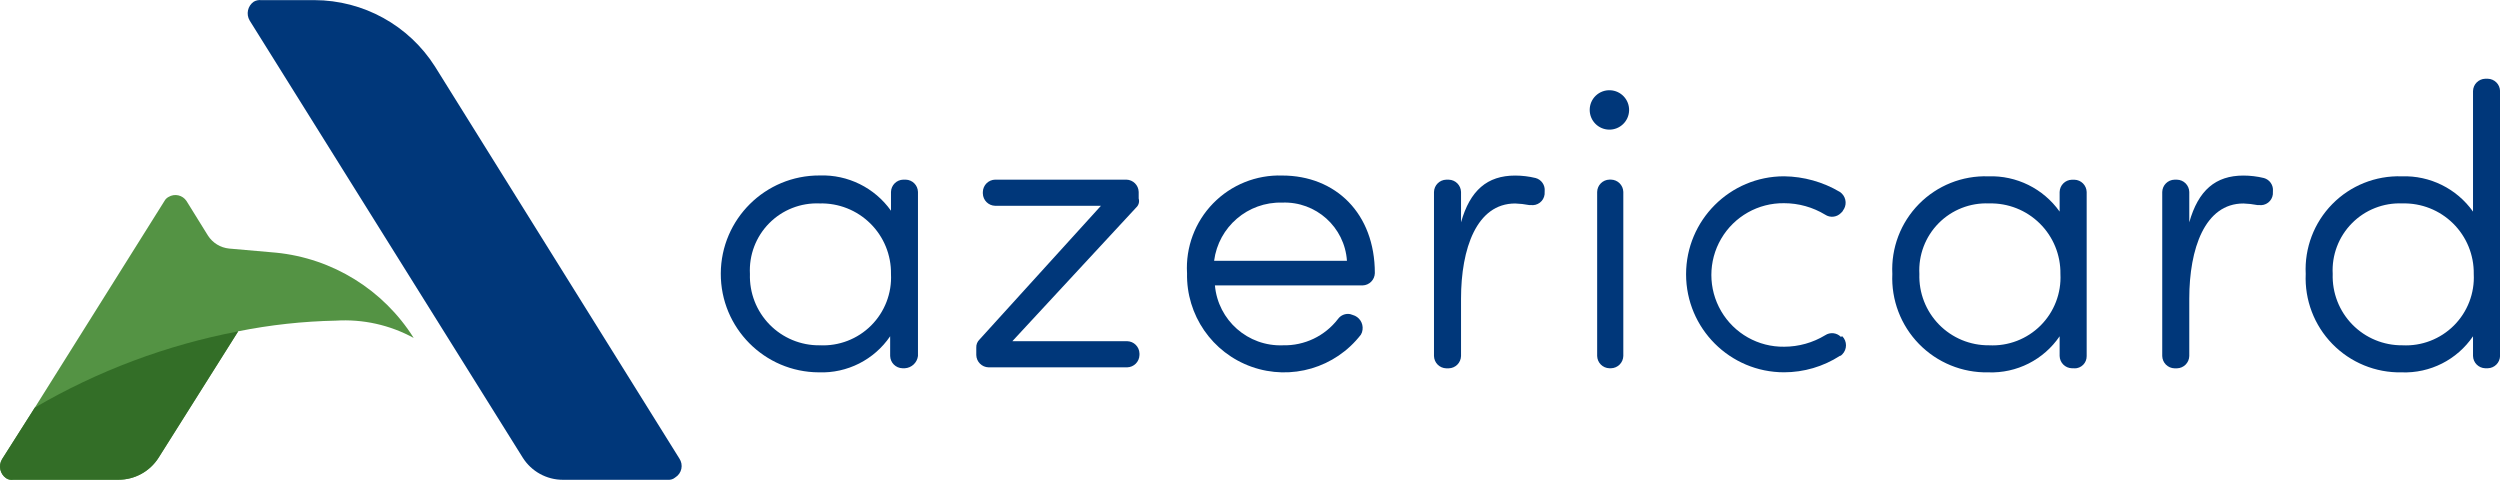
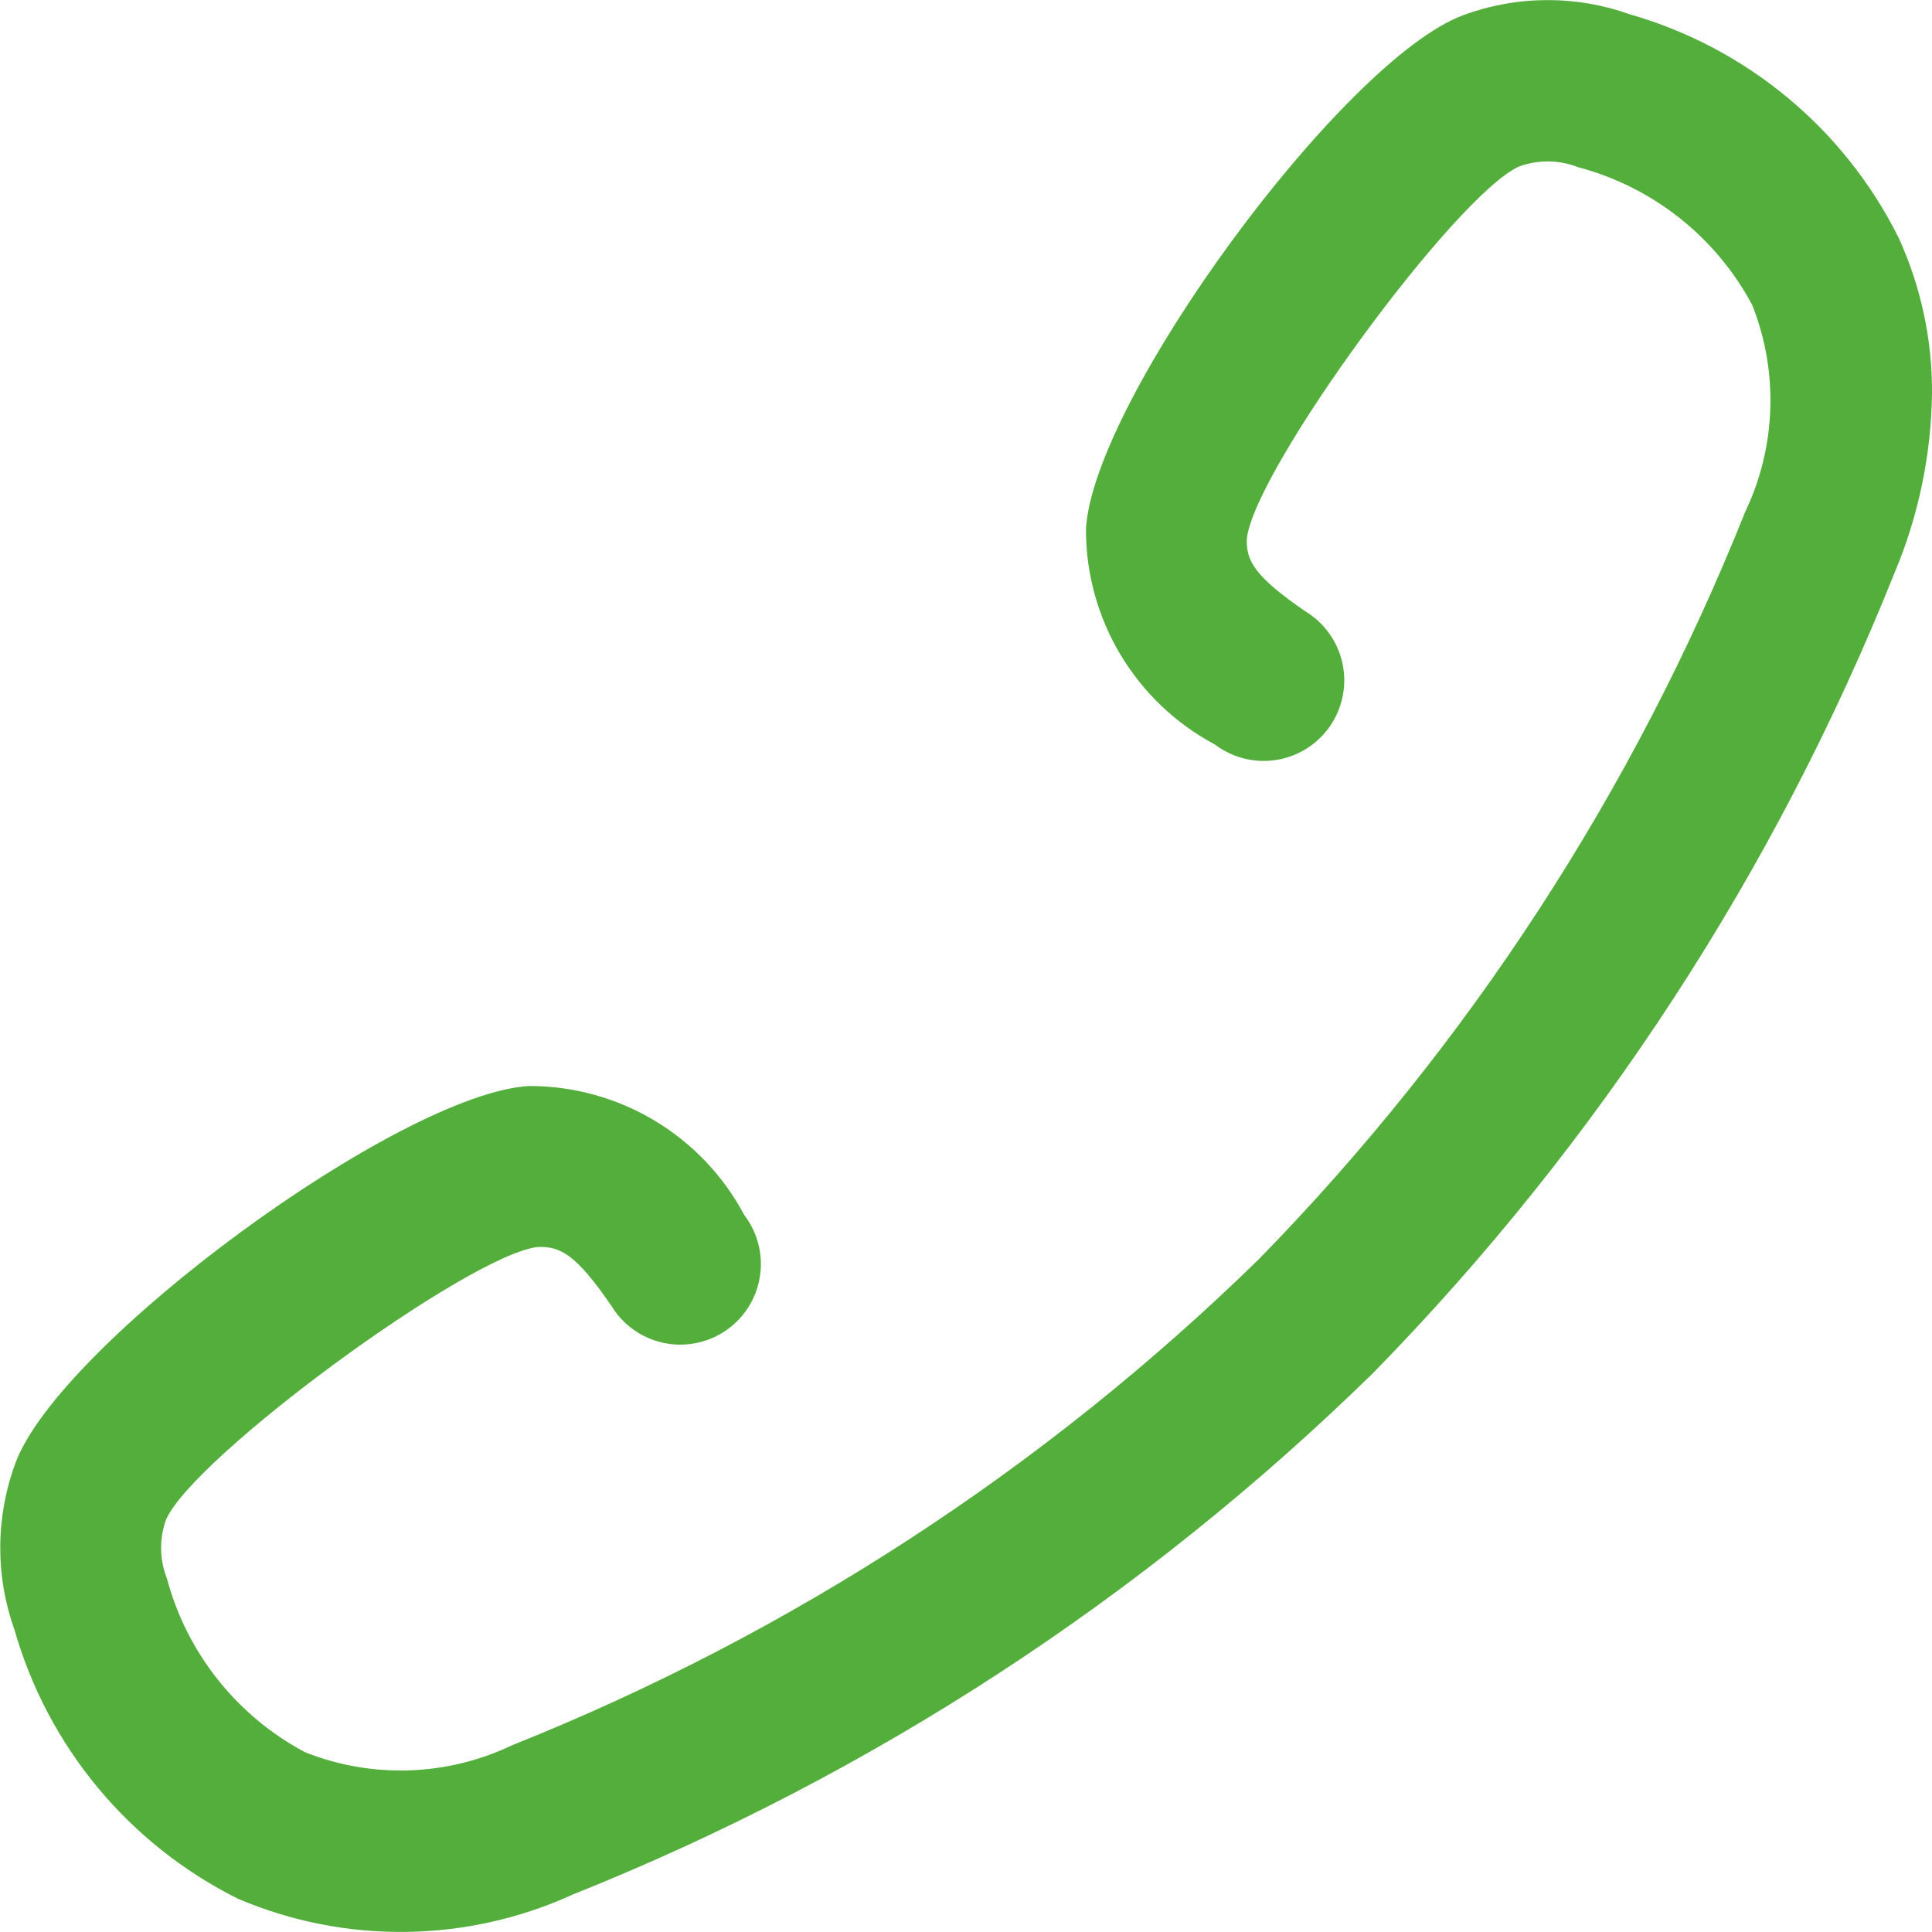
- <svg xmlns="http://www.w3.org/2000/svg" width="160" height="30.729">
+ <svg xmlns="http://www.w3.org/2000/svg" width="32" height="32">
  <g data-name="Group 882">
-     <g data-name="Group 1" fill="#00377a">
-       <path data-name="Path 13" d="M57.915 23.568h-.158a.807.807 0 0 1-.787-.787v-1.26a5.286 5.286 0 0 1-4.566 2.309 6.3 6.3 0 0 1 .053-12.6 5.369 5.369 0 0 1 4.566 2.257v-1.203a.807.807 0 0 1 .787-.787h.153a.807.807 0 0 1 .787.787v10.5a.9.9 0 0 1-.835.784zm-5.459-1.47a4.349 4.349 0 0 0 4.567-4.564 4.449 4.449 0 0 0-4.566-4.514 4.284 4.284 0 0 0-4.461 4.514 4.418 4.418 0 0 0 4.461 4.566z" />
-       <path data-name="Path 14" d="M72.716 13.281l-7.925 8.555h7.348a.807.807 0 0 1 .787.787v.1a.807.807 0 0 1-.787.787h-8.87a.807.807 0 0 1-.787-.787v-.472a.674.674 0 0 1 .21-.525l7.768-8.555h-6.771a.807.807 0 0 1-.787-.787v-.1a.807.807 0 0 1 .787-.787h8.4a.807.807 0 0 1 .787.787v.42a.559.559 0 0 1-.16.577z" />
-       <path data-name="Path 15" d="M75.97 17.48a5.912 5.912 0 0 1 6.089-6.246c3.412 0 5.931 2.414 5.931 6.246a.807.807 0 0 1-.787.787h-9.448a4.209 4.209 0 0 0 4.356 3.832 4.307 4.307 0 0 0 3.517-1.68.785.785 0 0 1 .787-.315l.158.053a.863.863 0 0 1 .63.945.746.746 0 0 1-.105.315 6.212 6.212 0 0 1-11.127-3.936zm10.235-.787a4 4 0 0 0-4.146-3.727 4.274 4.274 0 0 0-4.356 3.727z" />
-       <path data-name="Path 16" d="M98.854 12.441a.785.785 0 0 1-.892.682h-.1a5.842 5.842 0 0 0-.892-.1c-2.467 0-3.464 2.887-3.464 6.089v3.674a.807.807 0 0 1-.787.787h-.157a.807.807 0 0 1-.787-.787v-10.5a.807.807 0 0 1 .787-.787h.157a.807.807 0 0 1 .787.787v1.942c.577-2.047 1.68-2.992 3.464-2.992a5.605 5.605 0 0 1 1.312.158.792.792 0 0 1 .577.84z" />
-       <path data-name="Path 17" d="M103.053 5.776a1.261 1.261 0 1 1-1.312 1.26 1.256 1.256 0 0 1 1.312-1.26zm.052 17.793h-.1a.807.807 0 0 1-.787-.787v-10.5a.807.807 0 0 1 .787-.787h.1a.807.807 0 0 1 .787.787v10.5a.807.807 0 0 1-.787.787z" />
-       <path data-name="Path 18" d="M117.907 21.522a.824.824 0 0 1 0 1.155c-.053.053-.1.1-.157.1a6.6 6.6 0 0 1-3.569 1.05 6.272 6.272 0 1 1 0-12.544 7.175 7.175 0 0 1 3.569 1 .828.828 0 0 1 .262 1.1c-.053.052-.053.1-.1.157l-.1.1a.794.794 0 0 1-1 .1 5.07 5.07 0 0 0-2.624-.735 4.593 4.593 0 1 0 0 9.185 5.071 5.071 0 0 0 2.624-.735.794.794 0 0 1 1 .1z" />
-       <path data-name="Path 19" d="M132.76 23.569h-.157a.807.807 0 0 1-.787-.787v-1.26a5.285 5.285 0 0 1-4.566 2.309 6.027 6.027 0 0 1-6.141-6.3 5.953 5.953 0 0 1 6.141-6.246 5.369 5.369 0 0 1 4.566 2.257v-1.253a.807.807 0 0 1 .787-.787h.157a.807.807 0 0 1 .787.787v10.5a.773.773 0 0 1-.787.787zm-5.459-1.47a4.349 4.349 0 0 0 4.566-4.566 4.449 4.449 0 0 0-4.566-4.514 4.284 4.284 0 0 0-4.461 4.514 4.417 4.417 0 0 0 4.461 4.566z" />
-       <path data-name="Path 20" d="M145.462 12.441a.785.785 0 0 1-.892.682h-.1a5.841 5.841 0 0 0-.892-.1c-2.467 0-3.464 2.887-3.464 6.089v3.674a.807.807 0 0 1-.787.787h-.157a.807.807 0 0 1-.787-.787v-10.5a.807.807 0 0 1 .787-.787h.157a.807.807 0 0 1 .787.787v1.942c.577-2.047 1.68-2.992 3.464-2.992a5.605 5.605 0 0 1 1.312.158.792.792 0 0 1 .577.84z" />
-       <path data-name="Path 21" d="M159.213 23.569h-.153a.807.807 0 0 1-.787-.787v-1.26a5.286 5.286 0 0 1-4.566 2.309 6.027 6.027 0 0 1-6.141-6.3 5.953 5.953 0 0 1 6.141-6.246 5.369 5.369 0 0 1 4.566 2.257V5.826a.807.807 0 0 1 .787-.787h.157a.807.807 0 0 1 .787.787v16.955a.807.807 0 0 1-.791.788zm-5.459-1.47a4.349 4.349 0 0 0 4.566-4.566 4.449 4.449 0 0 0-4.566-4.514 4.284 4.284 0 0 0-4.461 4.514 4.418 4.418 0 0 0 4.461 4.566z" />
-     </g>
-     <g data-name="Group 2">
-       <path data-name="Path 22" d="M42.746 30.707h-6.718a3.037 3.037 0 0 1-2.572-1.417L15.979 1.315a.906.906 0 0 1 .262-1.207.78.78 0 0 1 .472-.1h3.412a9.164 9.164 0 0 1 7.715 4.251l15.641 25.088a.858.858 0 0 1-.262 1.207.641.641 0 0 1-.473.153z" fill="#00377a" />
-       <path data-name="Path 23" d="M26.476 21.628a11.787 11.787 0 0 0-8.817-5.458l-2.992-.262a1.821 1.821 0 0 1-1.364-.84l-1.364-2.2a.852.852 0 0 0-1.155-.262.633.633 0 0 0-.262.262L2.228 26.089l-2.1 3.307a.906.906 0 0 0 .262 1.207.535.535 0 0 0 .472.1h6.719a3.037 3.037 0 0 0 2.572-1.417l5.091-8.083a35.541 35.541 0 0 1 6.246-.682 9.2 9.2 0 0 1 4.986 1.107z" fill="#549344" />
-       <path data-name="Path 24" d="M2.227 26.088l-2.1 3.307a.906.906 0 0 0 .262 1.207.78.78 0 0 0 .472.1h6.72a3.037 3.037 0 0 0 2.572-1.417l5.09-8.078a41.1 41.1 0 0 0-13.016 4.881z" fill="#336e27" />
-     </g>
+     <path data-name="Path 68" d="M17.987 8.763a4.03 4.03 0 0 0 2.135 3.568 1.335 1.335 0 1 0 1.507-2.2c-.859-.587-.994-.853-.977-1.214.136-1.155 3.47-5.706 4.513-6.161a1.381 1.381 0 0 1 .974.013 4.607 4.607 0 0 1 2.882 2.28 4.283 4.283 0 0 1-.116 3.431 37.727 37.727 0 0 1-8.057 12.379 37.722 37.722 0 0 1-12.364 8.047 4.285 4.285 0 0 1-3.432.116 4.605 4.605 0 0 1-2.288-2.88 1.379 1.379 0 0 1-.014-.972c.457-1.046 5.007-4.381 6.15-4.515.374-.019.64.117 1.227.975a1.335 1.335 0 1 0 2.2-1.506 4.026 4.026 0 0 0-3.563-2.136c-2.133.116-7.78 4.264-8.509 6.247a4.036 4.036 0 0 0-.016 2.757 7.185 7.185 0 0 0 3.7 4.456 6.871 6.871 0 0 0 5.551-.07 40.377 40.377 0 0 0 13.245-8.629l.027-.027a40.387 40.387 0 0 0 8.616-13.23A7.92 7.92 0 0 0 32 6.511a6.119 6.119 0 0 0-.551-2.57A7.184 7.184 0 0 0 26.991.236 4.037 4.037 0 0 0 24.24.25c-1.988.73-6.137 6.377-6.253 8.513z" fill="#53ae3b" />
  </g>
</svg>
